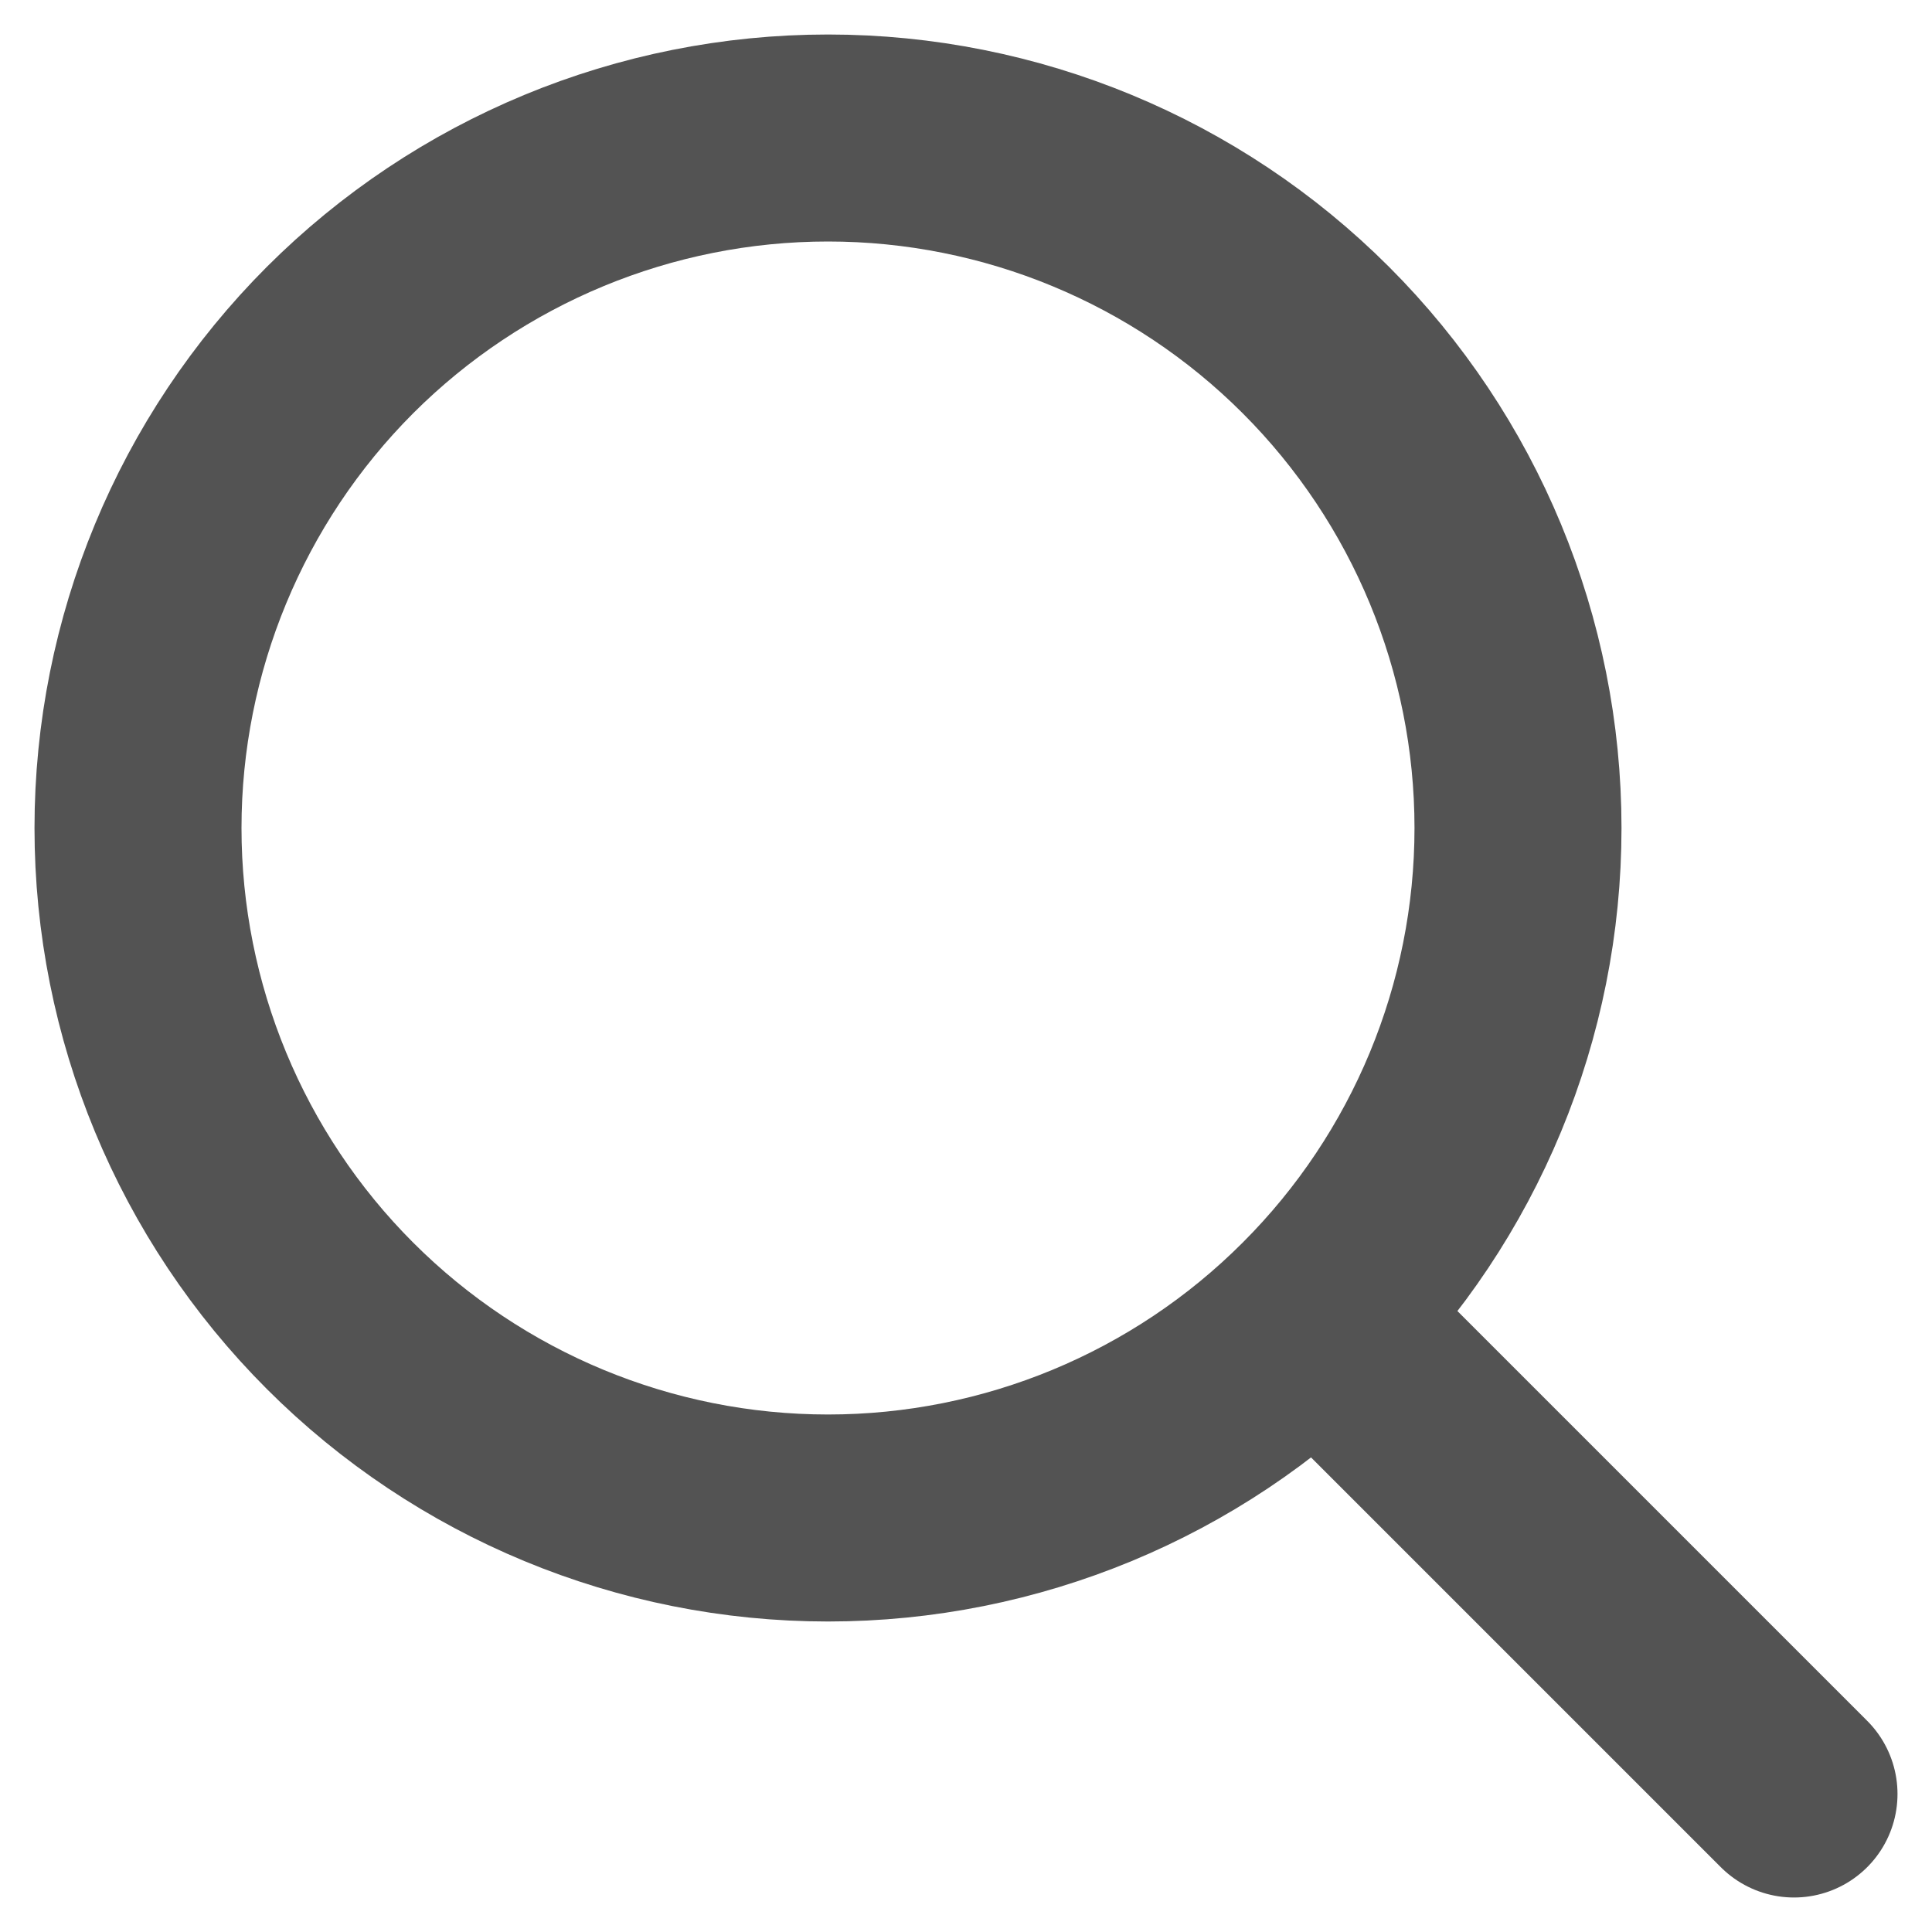
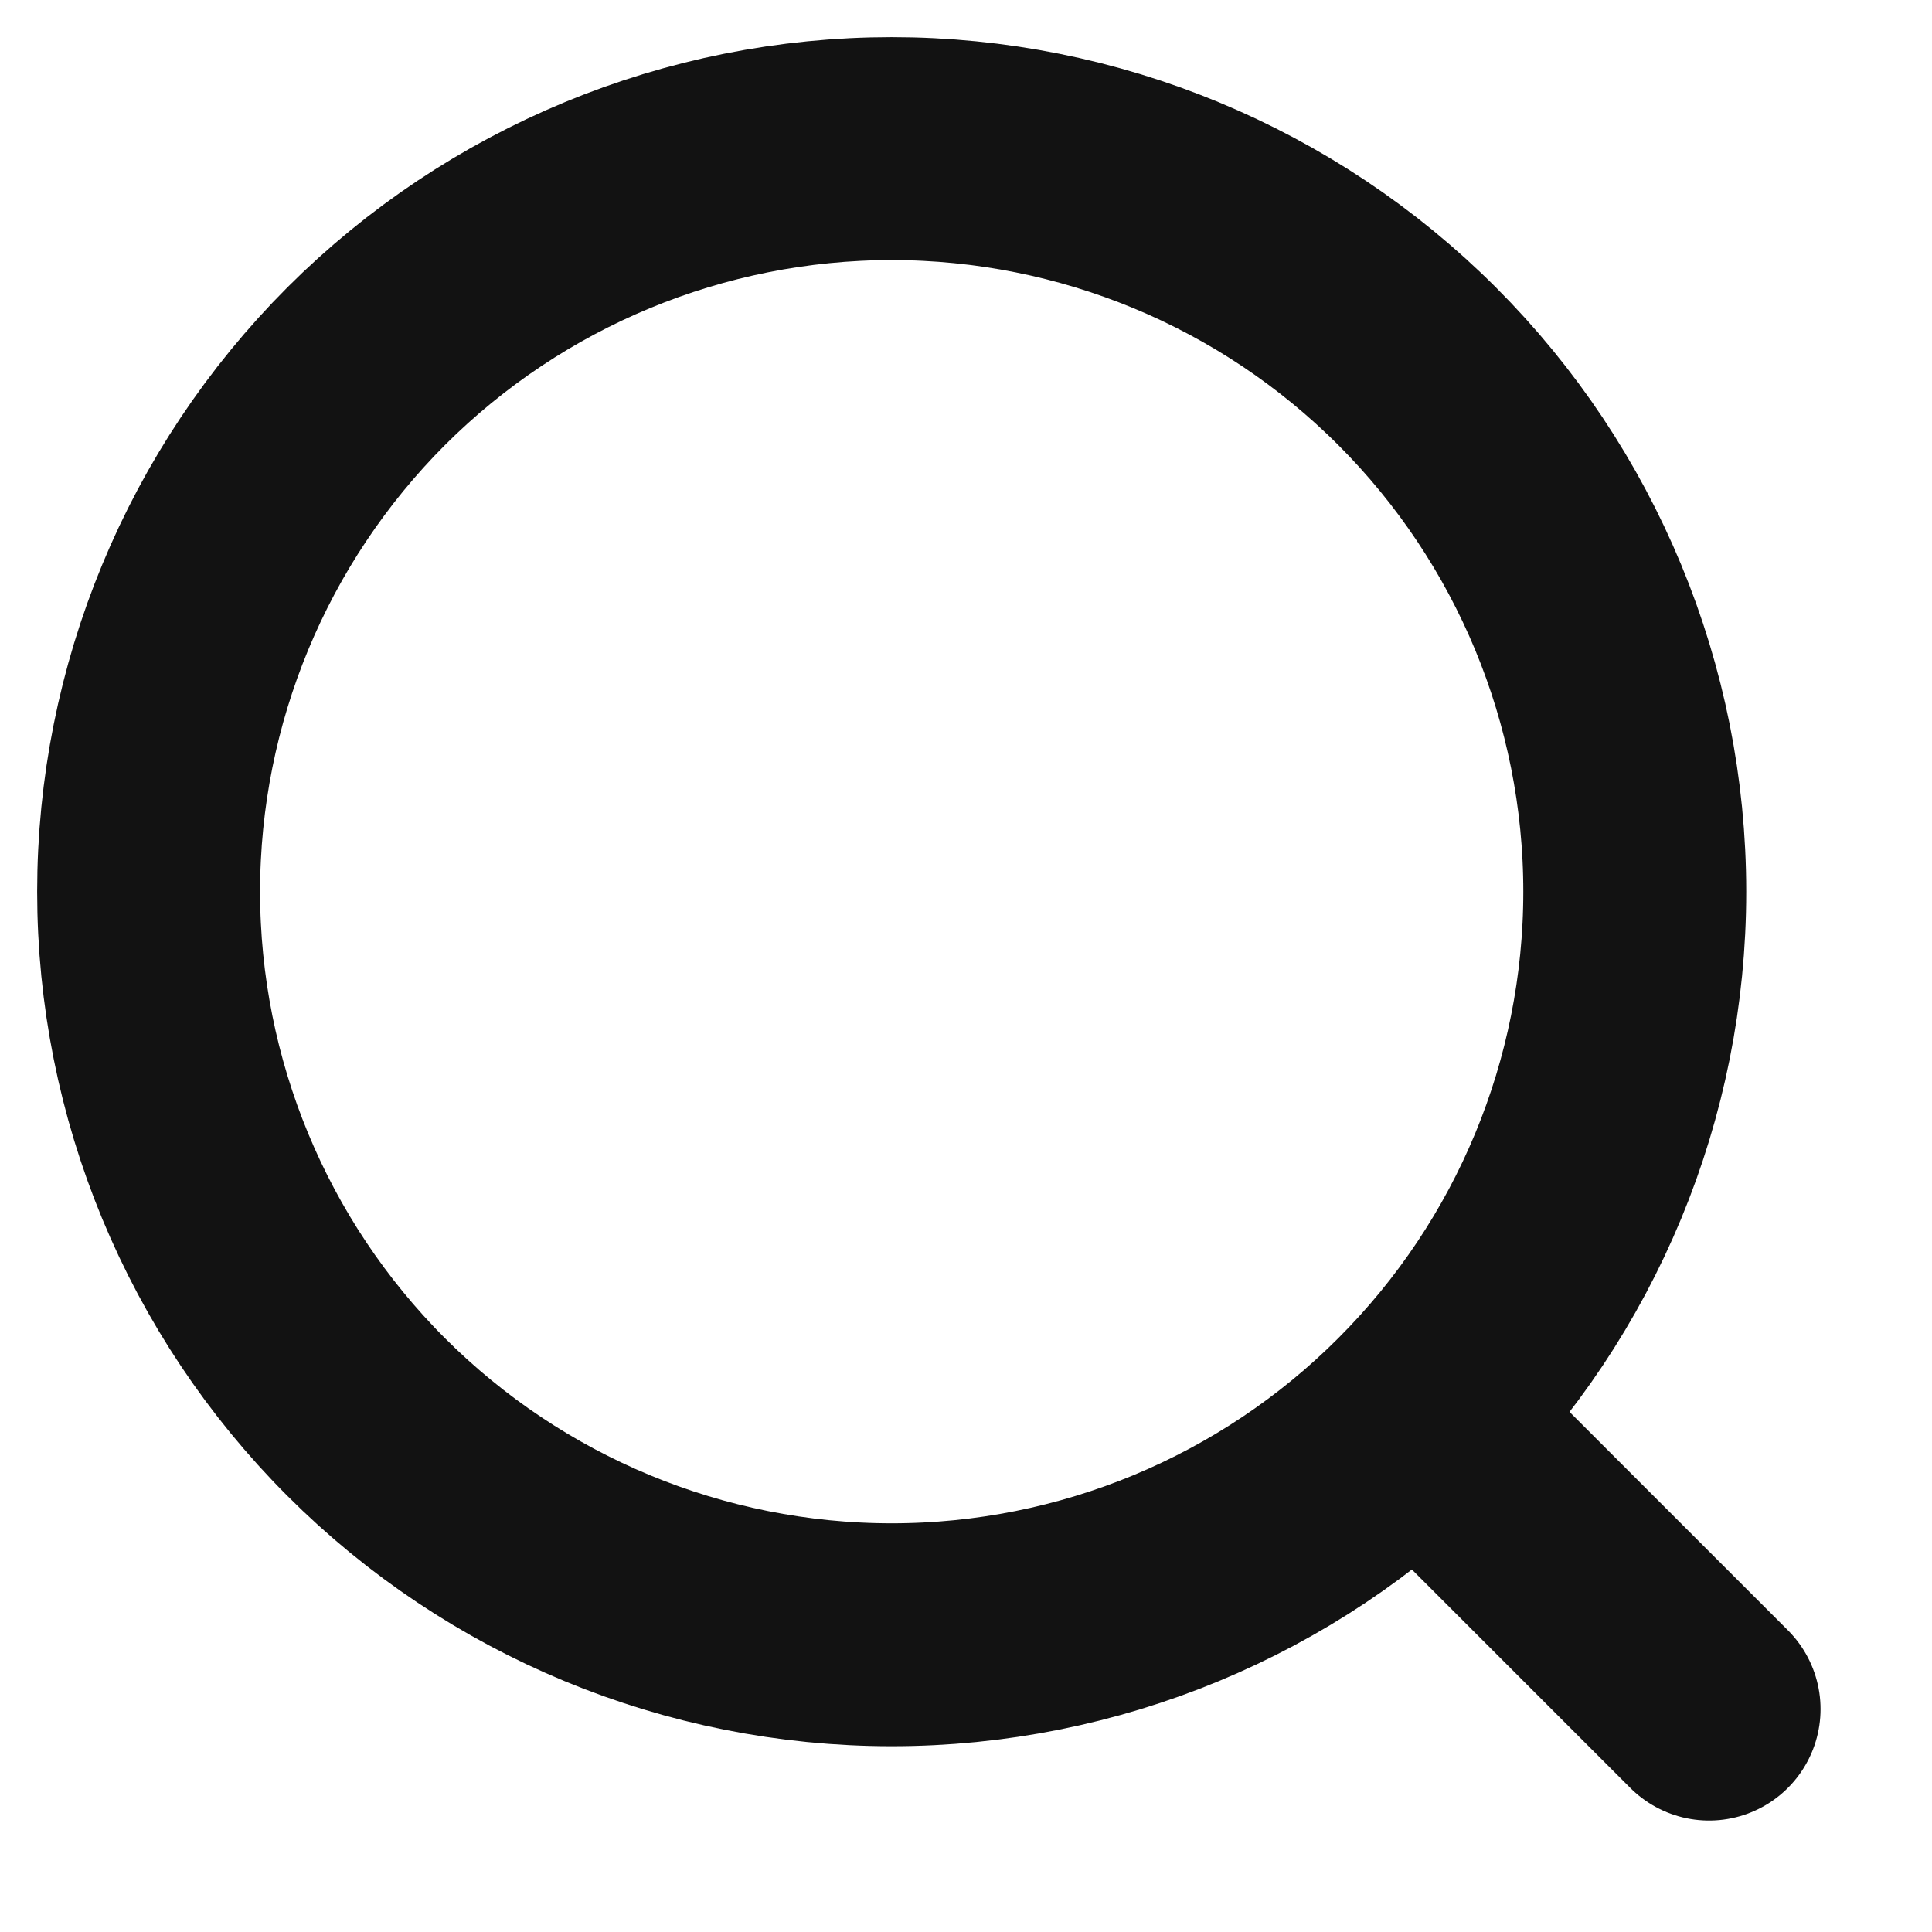
- <svg xmlns="http://www.w3.org/2000/svg" width="14" height="14" viewBox="0 0 14 14" fill="none">
-   <path d="M13 13L9.535 9.535M9.535 9.535C10.473 8.598 11 7.326 11 6C11 4.674 10.473 3.402 9.535 2.464C8.598 1.527 7.326 1 6 1C4.674 1 3.402 1.527 2.464 2.464C1.527 3.402 1 4.674 1 6C1 7.326 1.527 8.598 2.464 9.535C3.402 10.473 4.674 11 6 11C7.326 11 8.598 10.473 9.535 9.535Z" stroke="#535353" stroke-width="1.5" stroke-linecap="round" stroke-linejoin="round" />
+ <svg xmlns="http://www.w3.org/2000/svg" width="13" height="13" viewBox="0 0 13 13" fill="none">
+   <path d="M11.5 11.5L9.535 9.535M9.535 9.535C10.473 8.598 11 7.326 11 6C11 4.674 10.473 3.402 9.535 2.464C8.598 1.527 7.326 1 6 1C4.674 1 3.402 1.527 2.464 2.464C1.527 3.402 1 4.674 1 6C1 7.326 1.527 8.598 2.464 9.535C3.402 10.473 4.674 11 6 11C7.326 11 8.598 10.473 9.535 9.535Z" stroke="#121212" stroke-width="1.5" stroke-linecap="round" stroke-linejoin="round" />
</svg>
